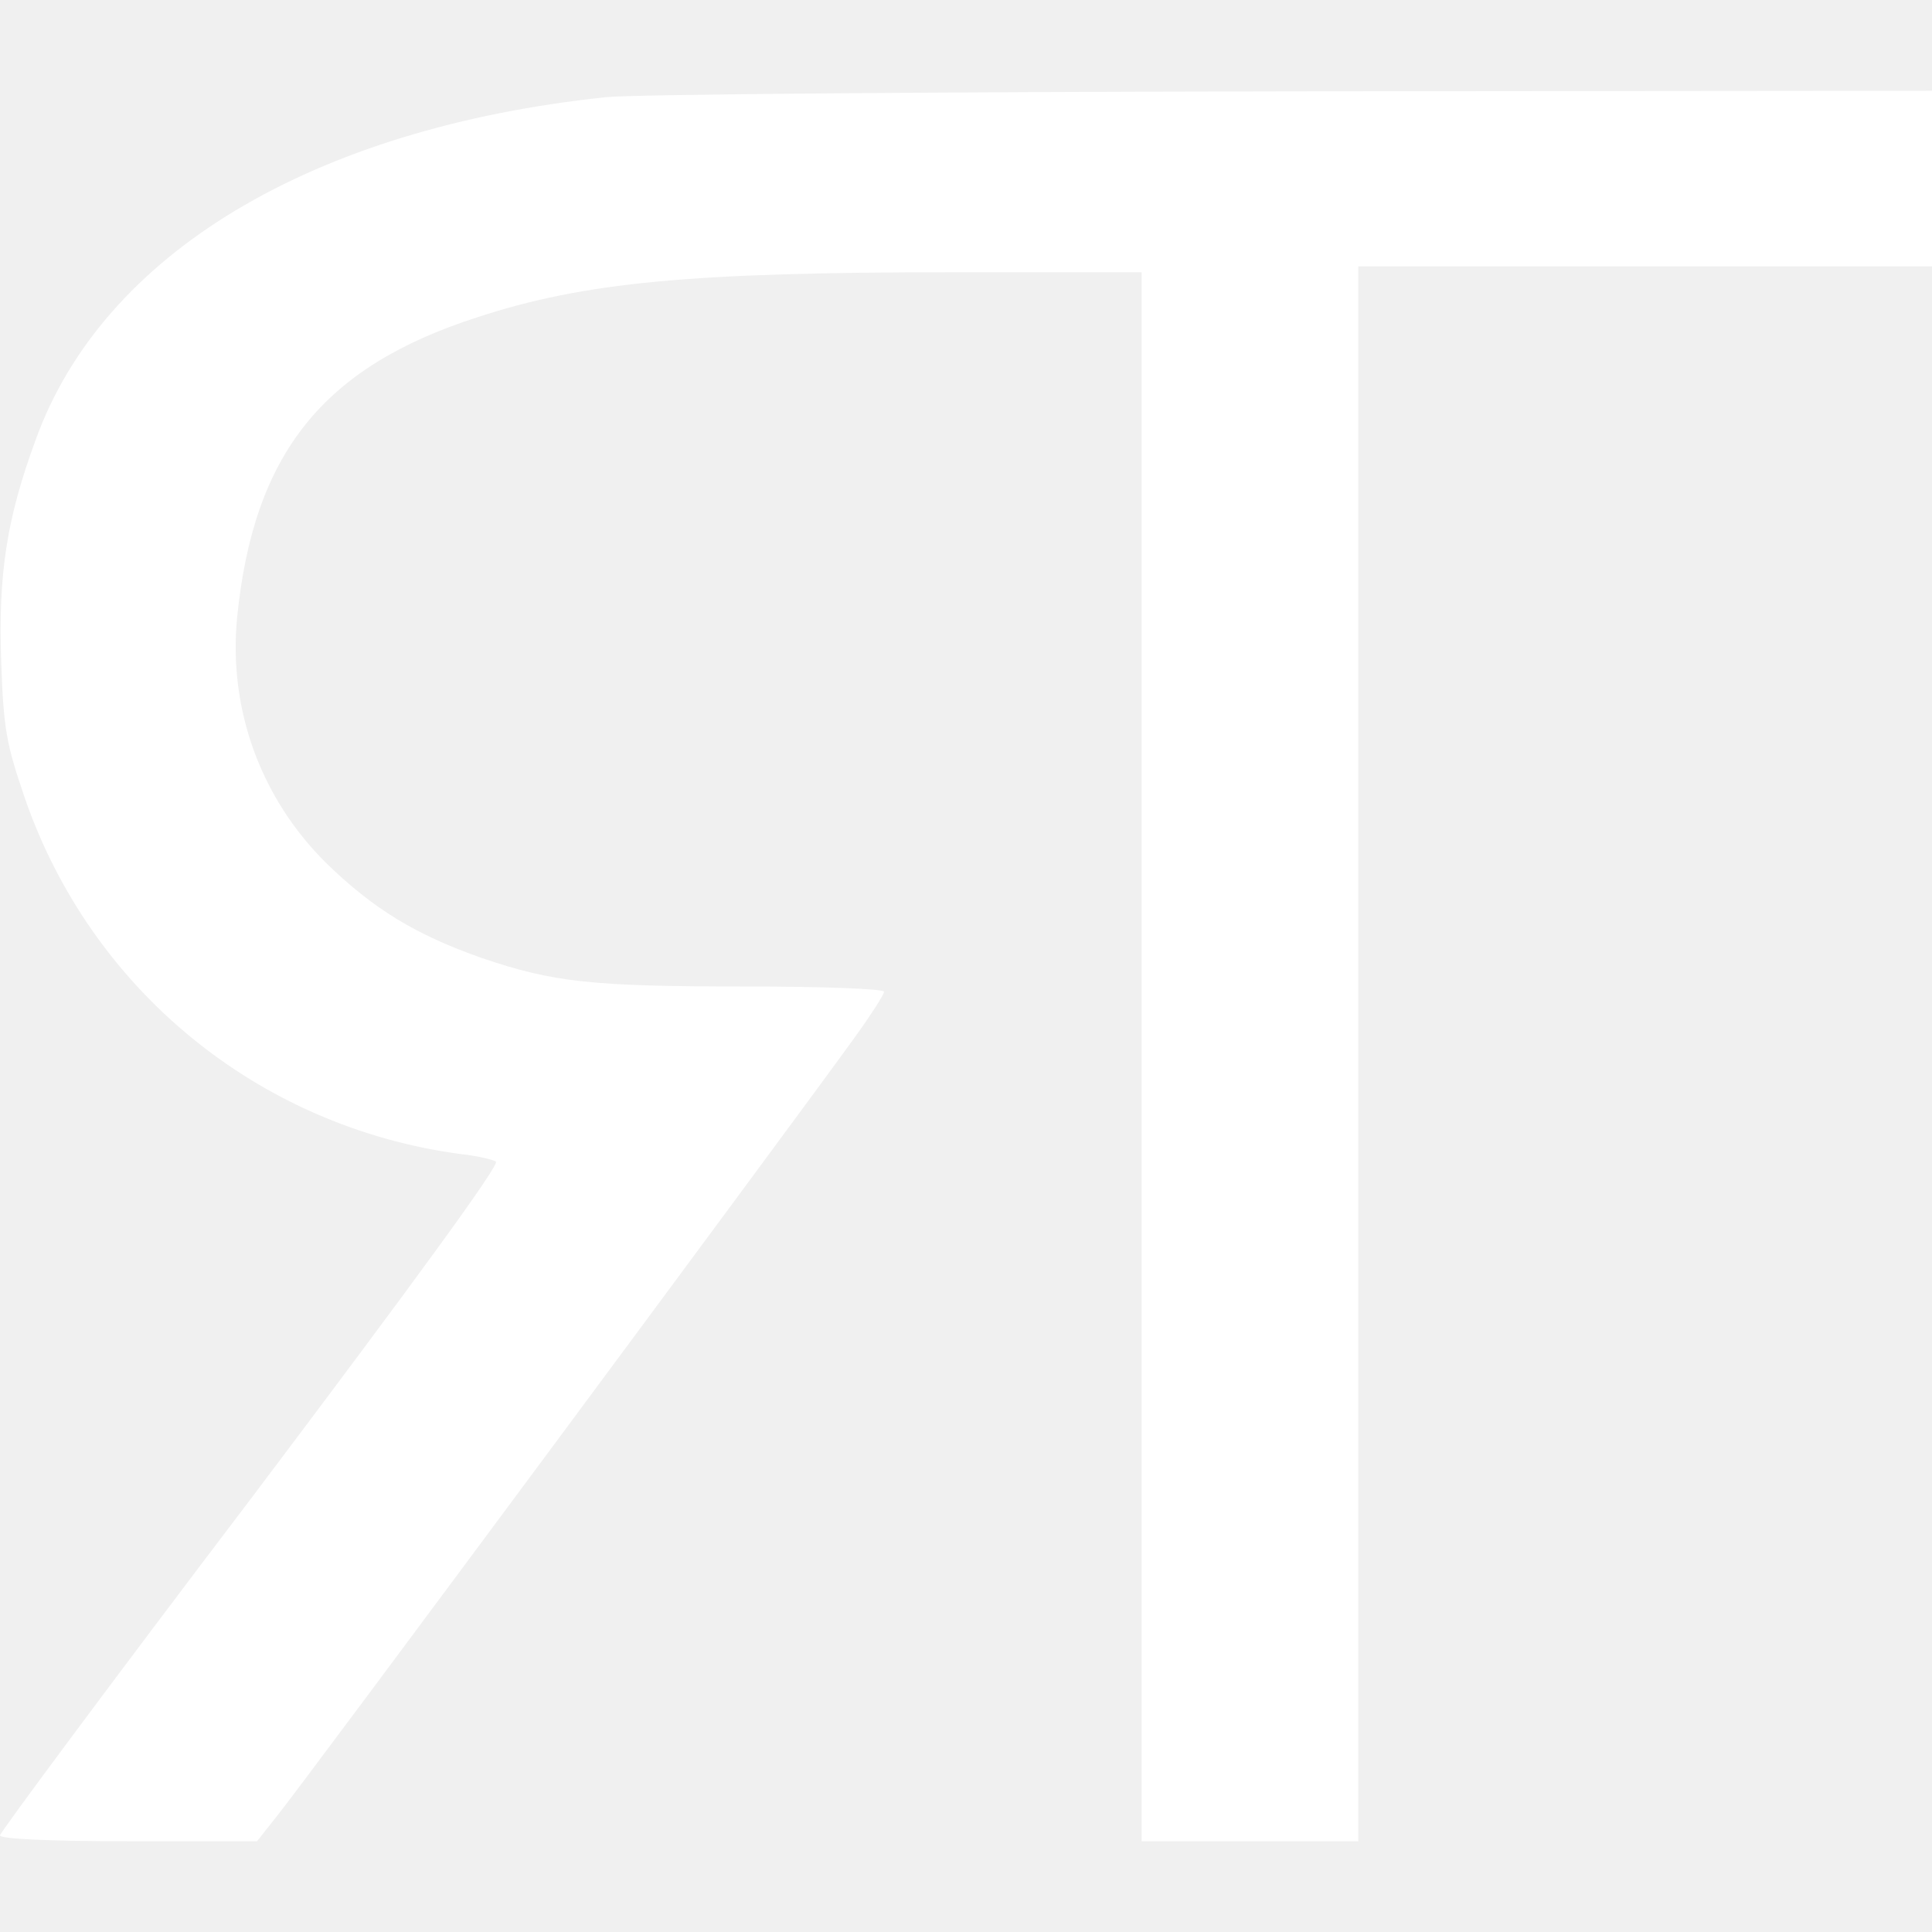
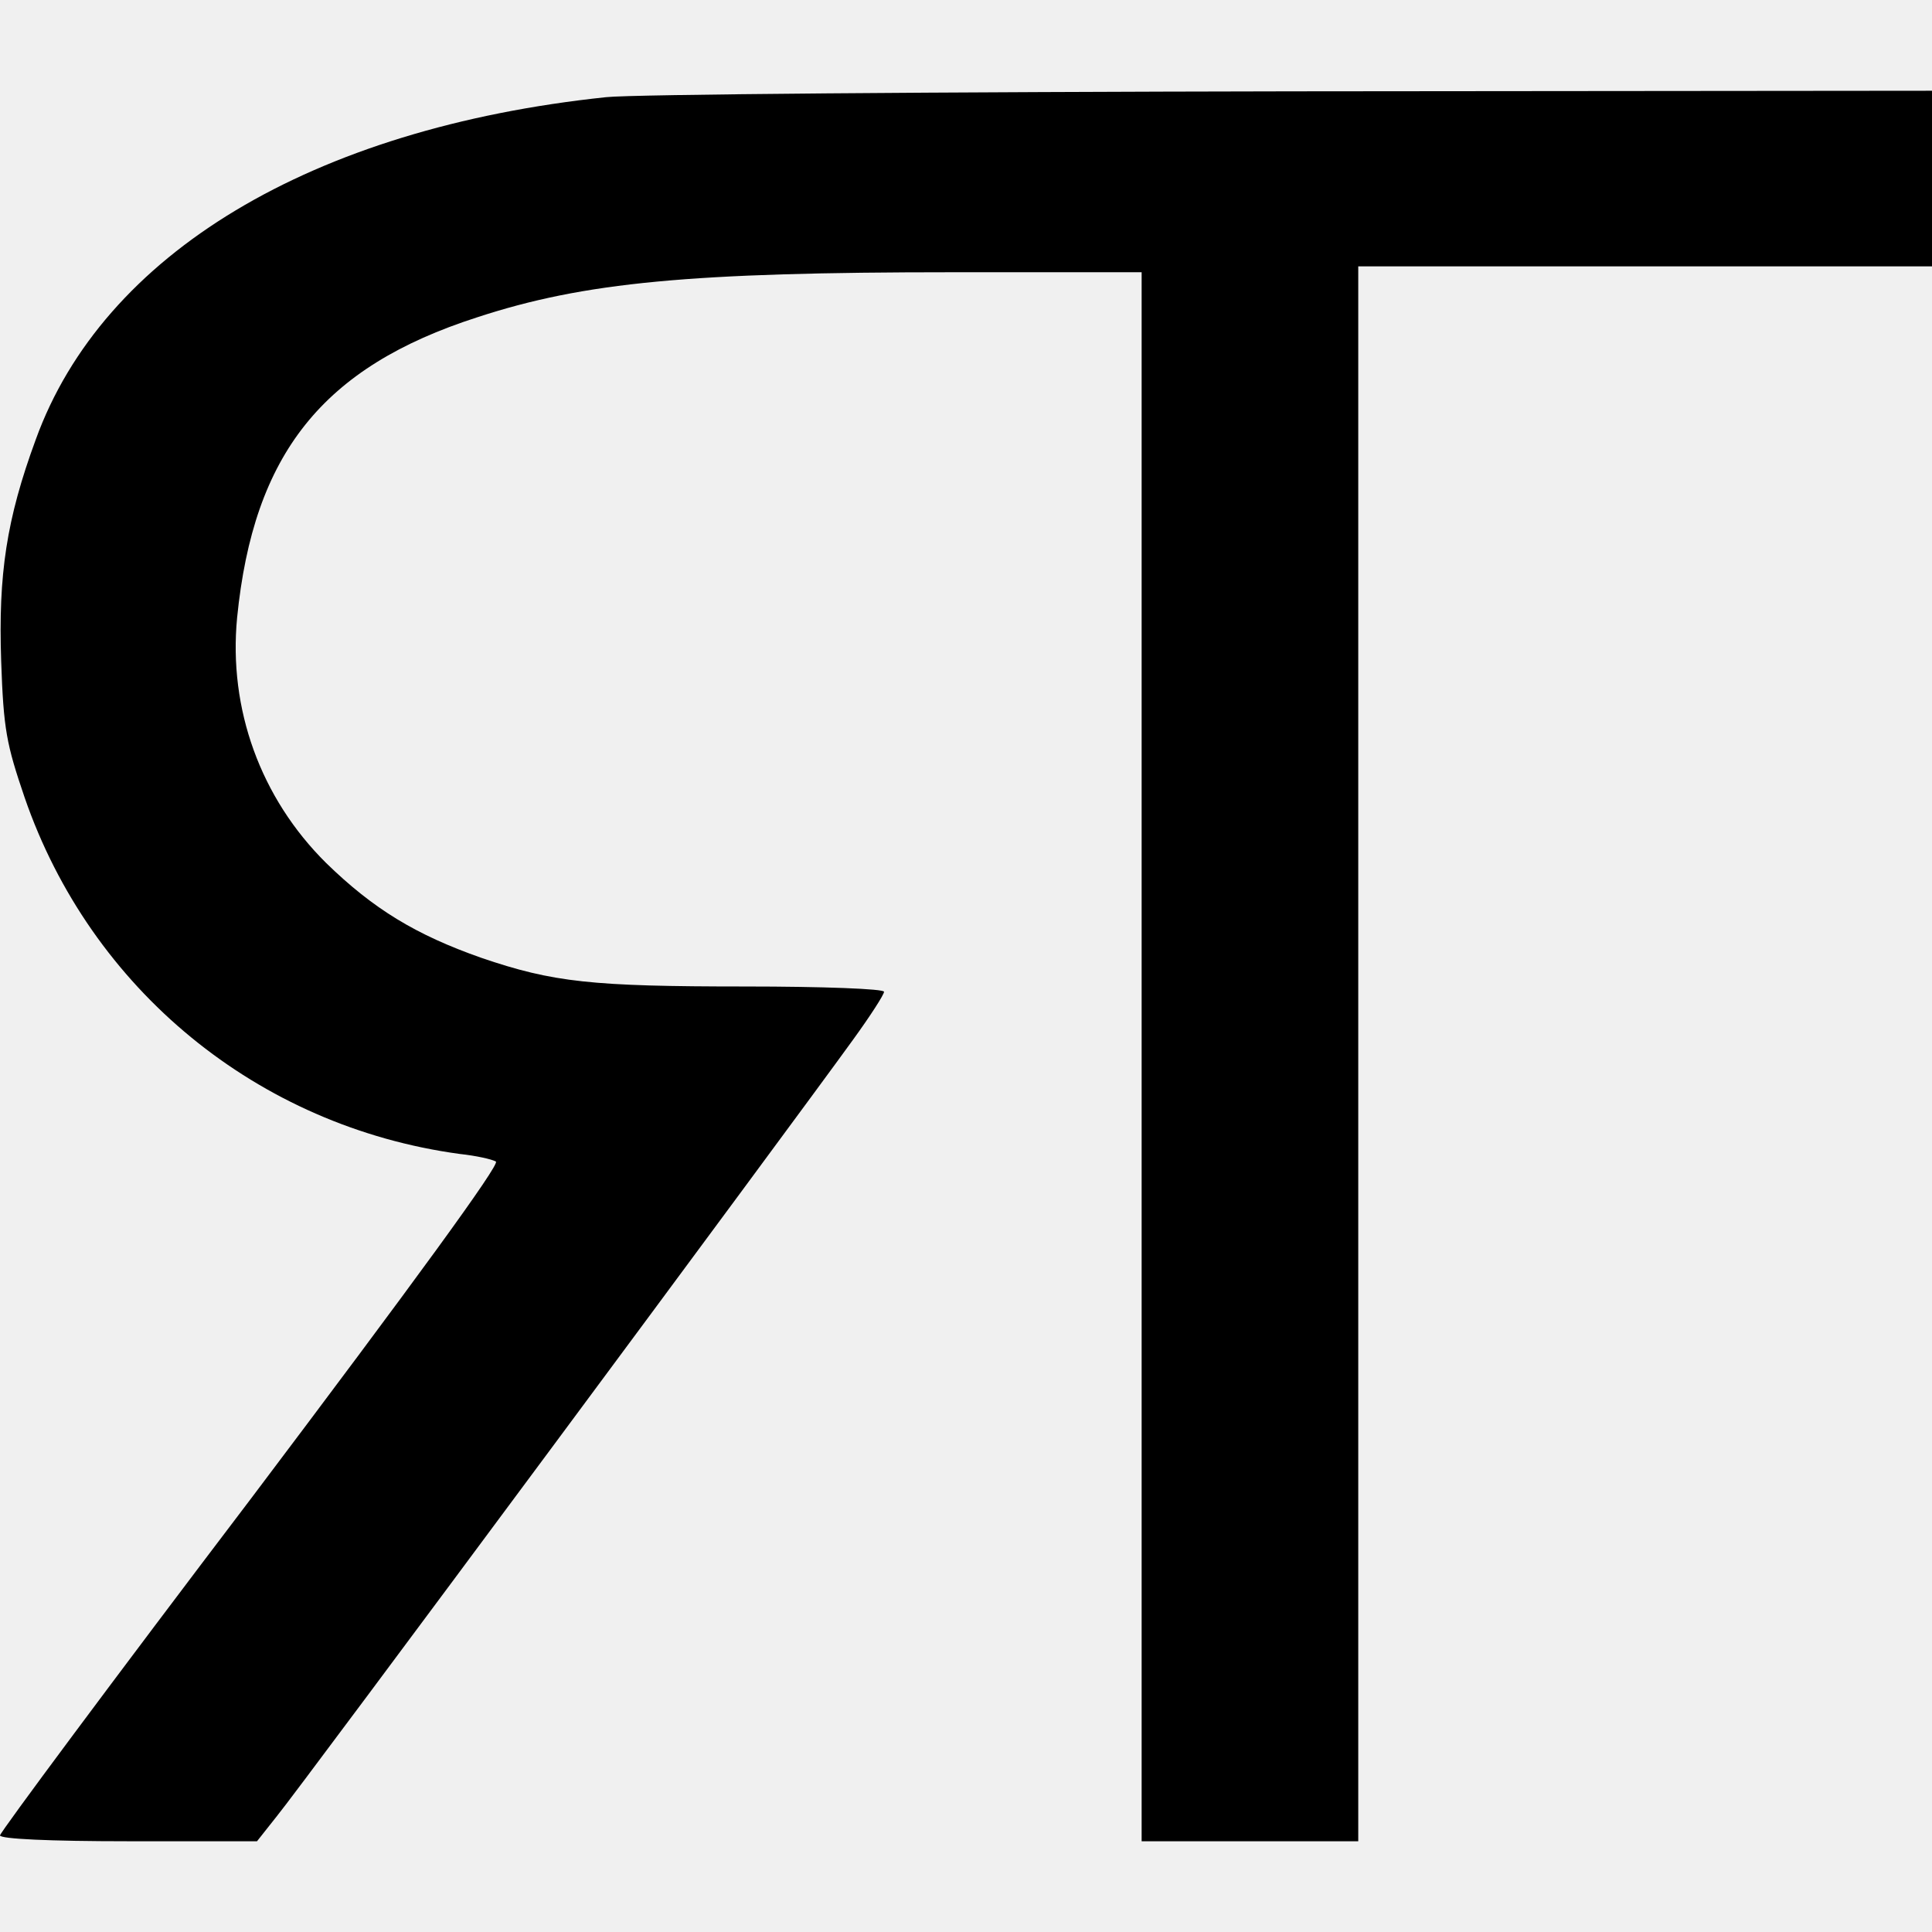
<svg xmlns="http://www.w3.org/2000/svg" version="1.0" width="50" height="50" viewBox="0 0 330 299" preserveAspectRatio="xMidYMid meet" id="svg14">
  <defs id="defs18" />
-   <g transform="translate(0,299) scale(0.1,-0.1)" fill="#000000" stroke="none" id="g12" style="fill:#ffffff">
-     <path d="M1035 2979 c-502 -53 -859 -267 -974 -585 -50 -136 -64 -230 -59 -378 4 -117 9 -142 40 -233 113 -328 398 -562 743 -609 28 -3 55 -9 62 -13 8 -4 -141 -208 -417 -574 -237 -312 -430 -572 -430 -577 0 -6 84 -10 219 -10 l220 0 34 43 c35 42 883 1186 984 1326 29 40 53 77 53 82 0 5 -104 9 -237 9 -262 0 -328 7 -451 49 -111 39 -184 83 -265 162 -112 111 -167 263 -152 419 28 280 146 428 410 513 183 60 365 77 813 77 l322 0 0 -1340 0 -1340 185 0 185 0 0 1345 0 1345 490 0 490 0 0 150 0 150 -1092 -1 c-601 -1 -1129 -5 -1173 -10z" id="path10" style="fill:#ffffff" />
+   <g transform="translate(0,299) scale(0.1,-0.1)" stroke="none" id="g12">
+     <path d="M1035 2979 c-502 -53 -859 -267 -974 -585 -50 -136 -64 -230 -59 -378 4 -117 9 -142 40 -233 113 -328 398 -562 743 -609 28 -3 55 -9 62 -13 8 -4 -141 -208 -417 -574 -237 -312 -430 -572 -430 -577 0 -6 84 -10 219 -10 l220 0 34 43 c35 42 883 1186 984 1326 29 40 53 77 53 82 0 5 -104 9 -237 9 -262 0 -328 7 -451 49 -111 39 -184 83 -265 162 -112 111 -167 263 -152 419 28 280 146 428 410 513 183 60 365 77 813 77 l322 0 0 -1340 0 -1340 185 0 185 0 0 1345 0 1345 490 0 490 0 0 150 0 150 -1092 -1 c-601 -1 -1129 -5 -1173 -10z" id="path10" />
  </g>
</svg>
